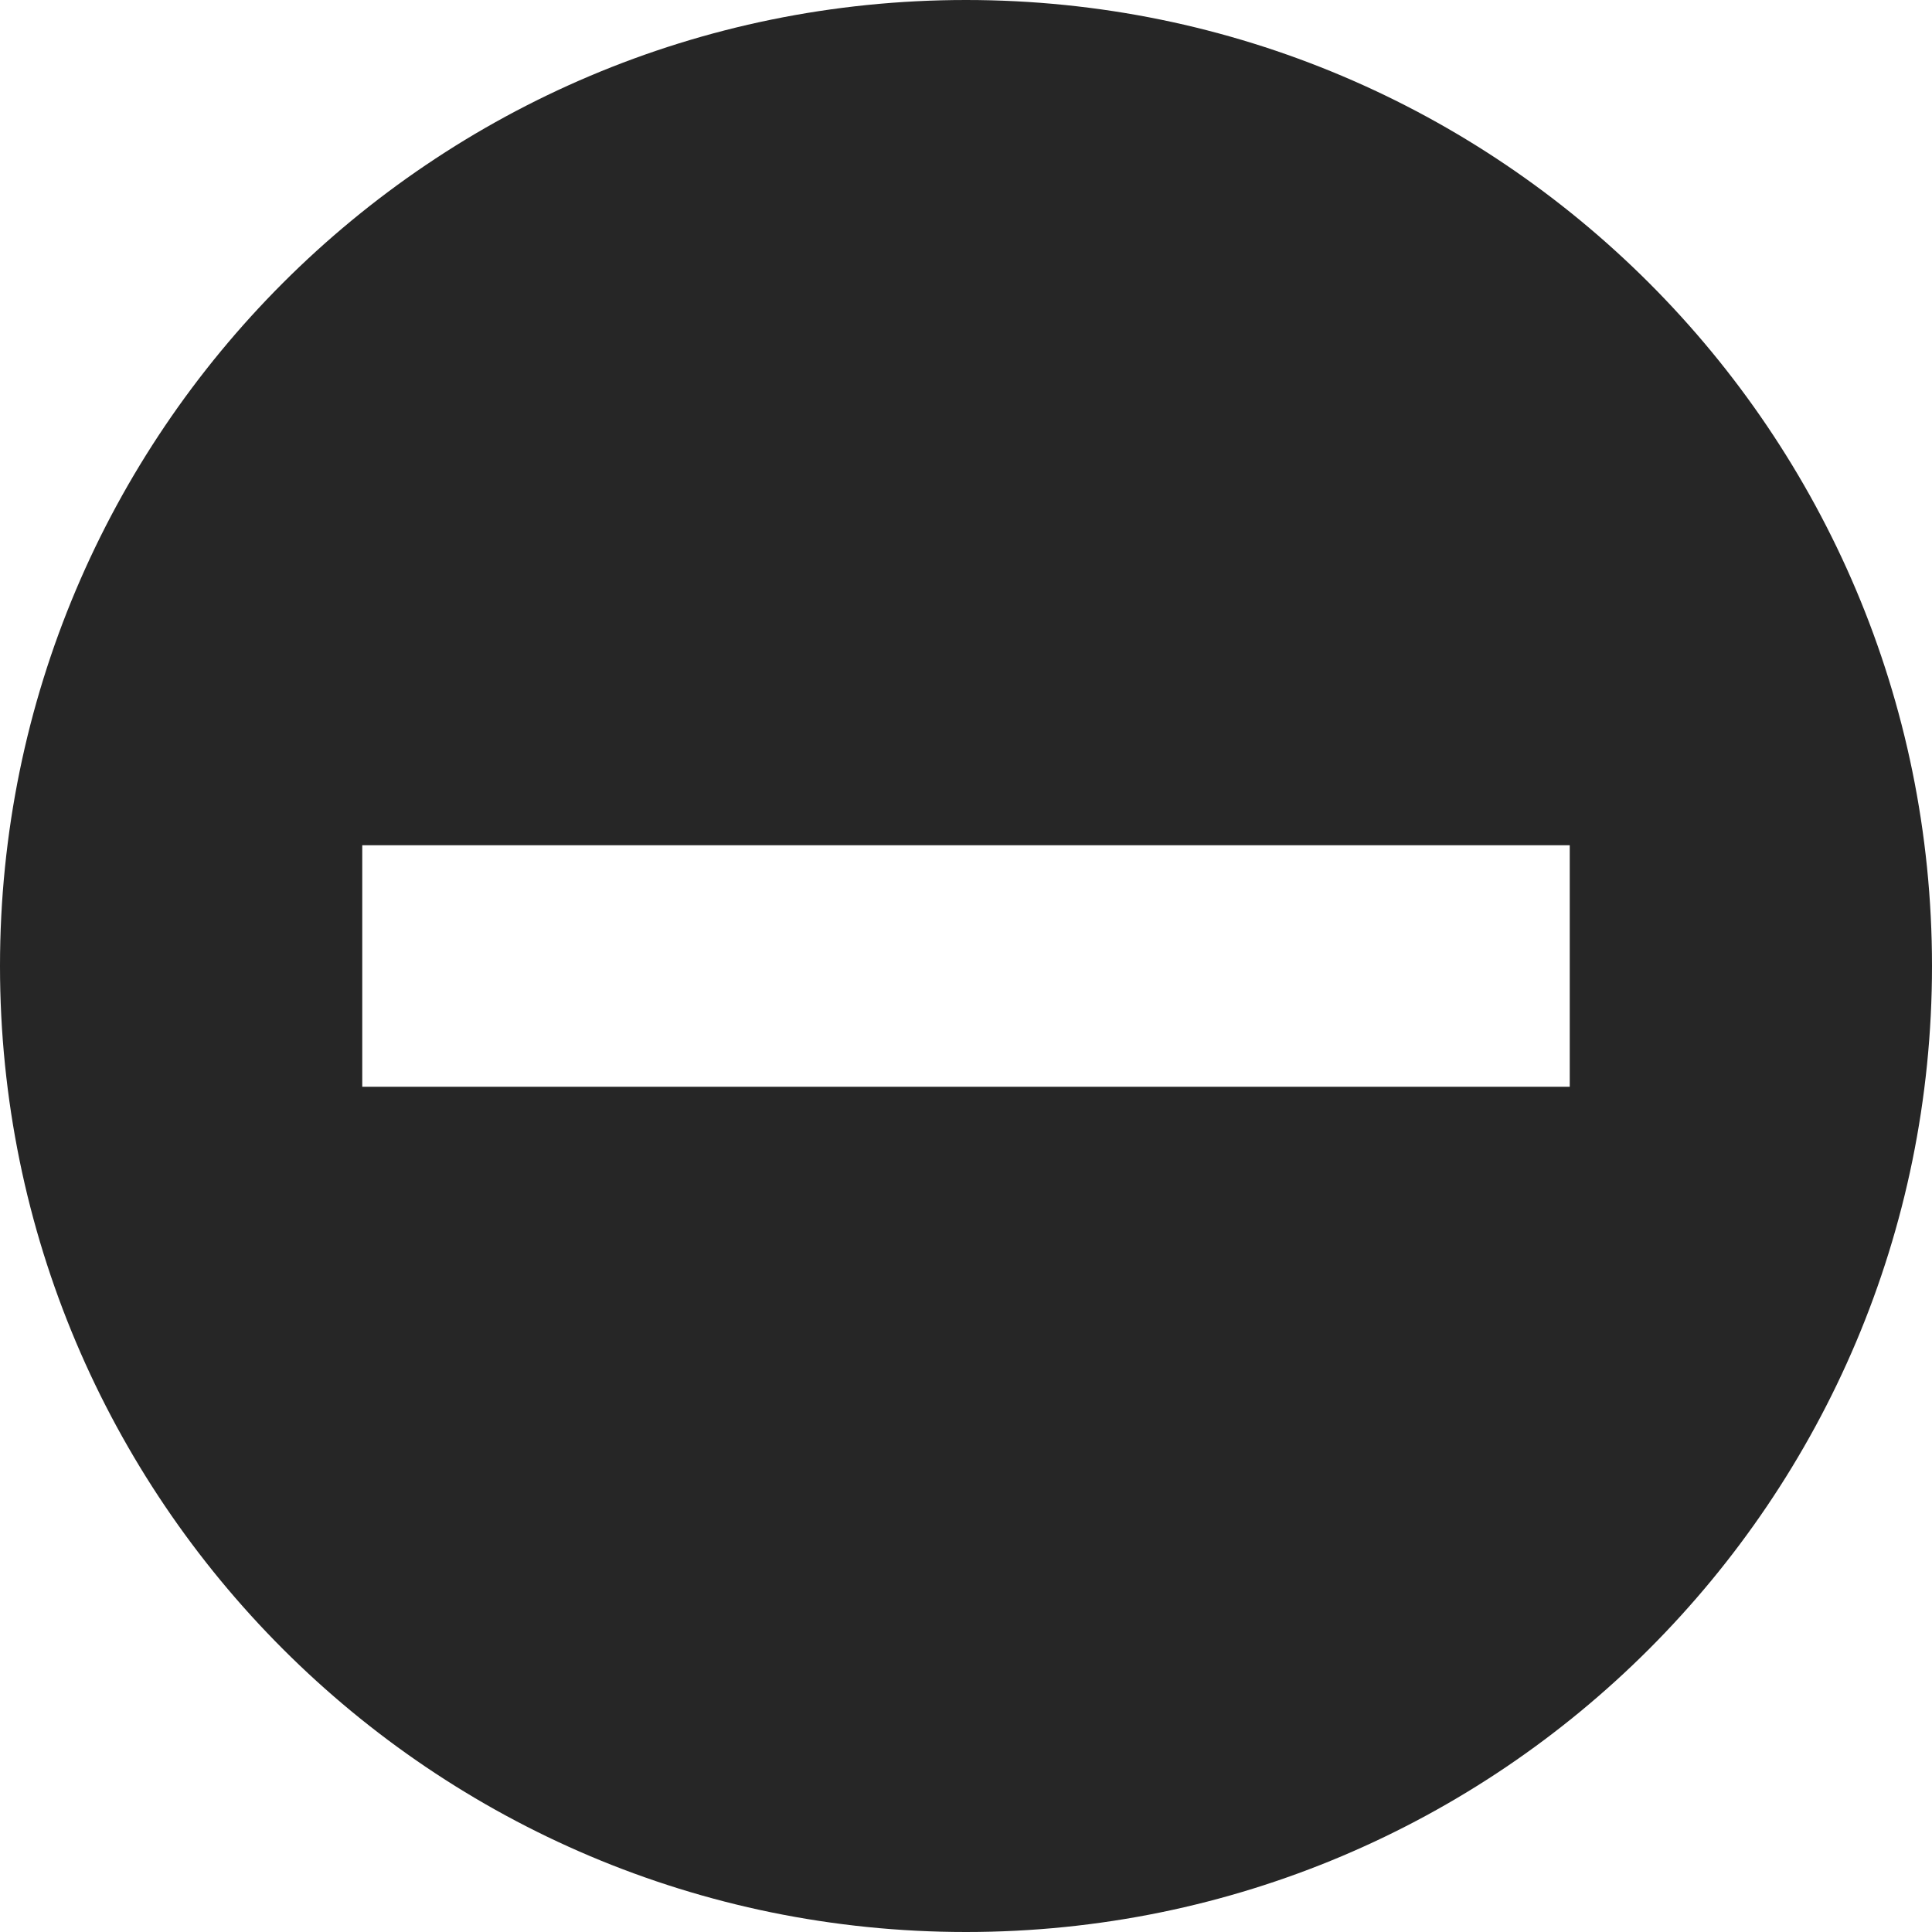
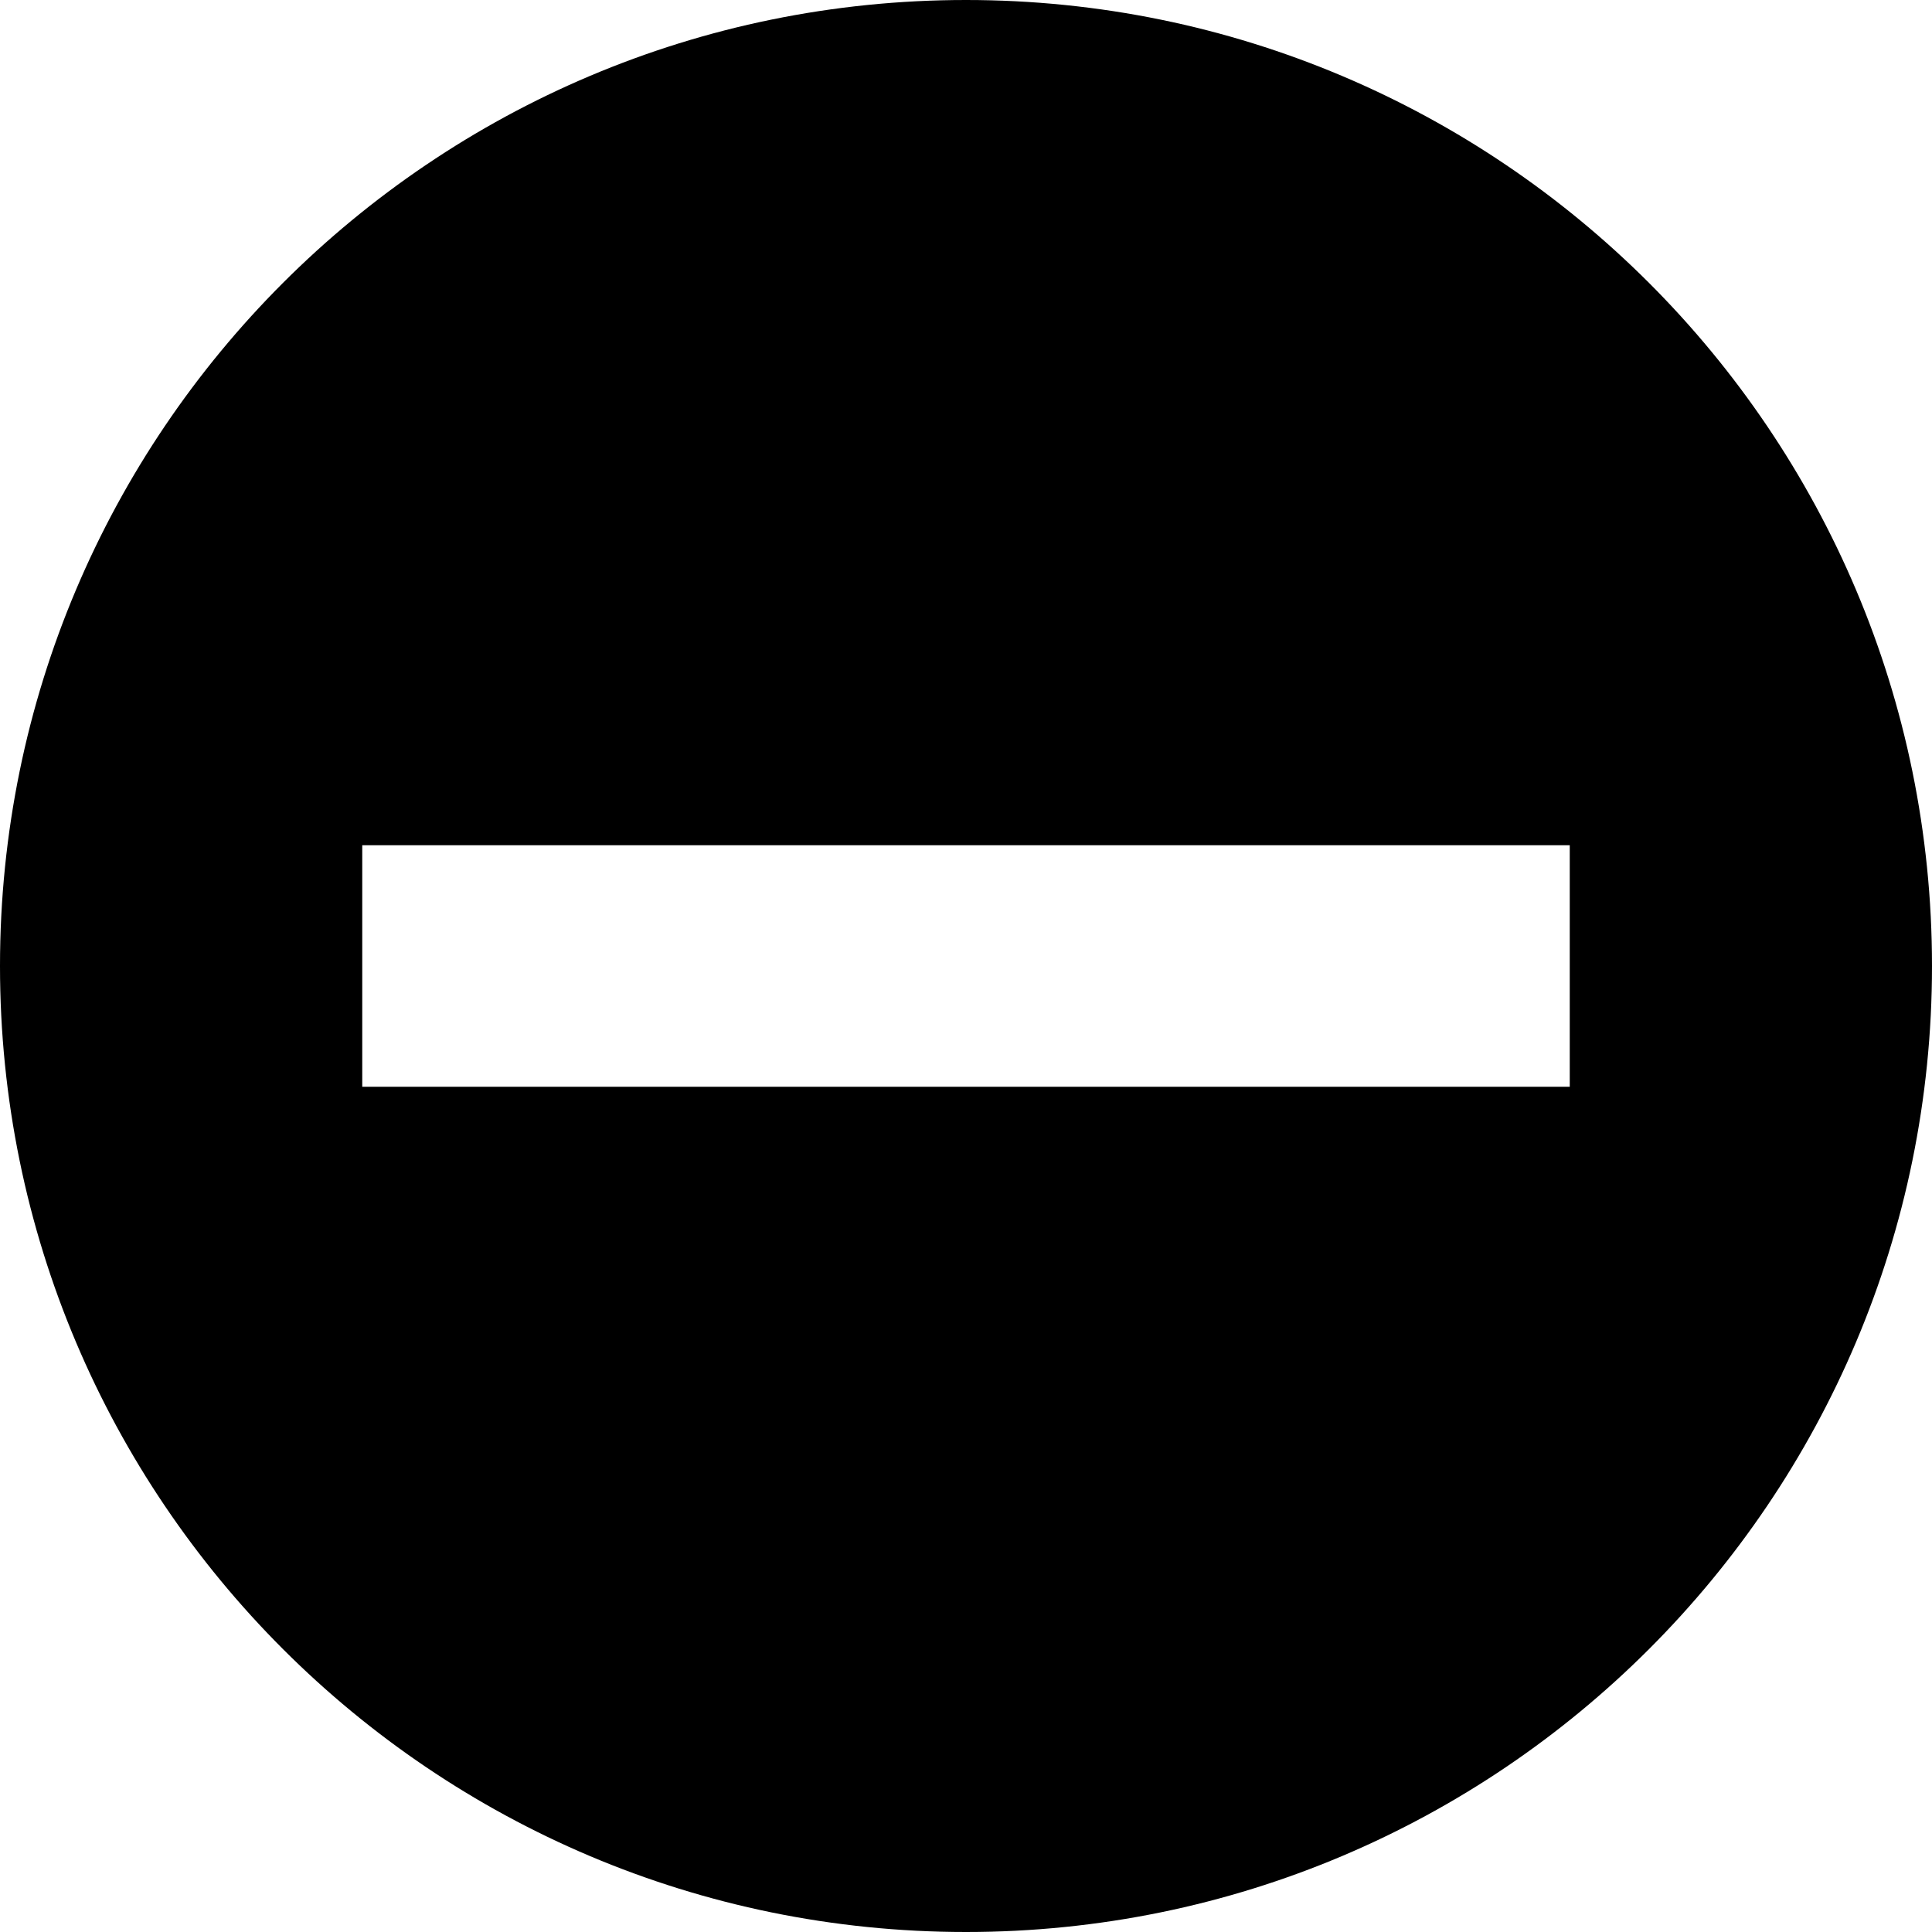
<svg xmlns="http://www.w3.org/2000/svg" viewBox="0 0 1024 1024" version="1.1">
-   <path d="M512 1024A512 512 0 1 1 512 0a512 512 0 0 1 0 1024zM192 448v128h640V448H192z" fill="#262626" p-id="1610" />
+   <path d="M512 1024A512 512 0 1 1 512 0a512 512 0 0 1 0 1024zM192 448v128h640V448H192z" fill="#0" p-id="1610" />
</svg>
